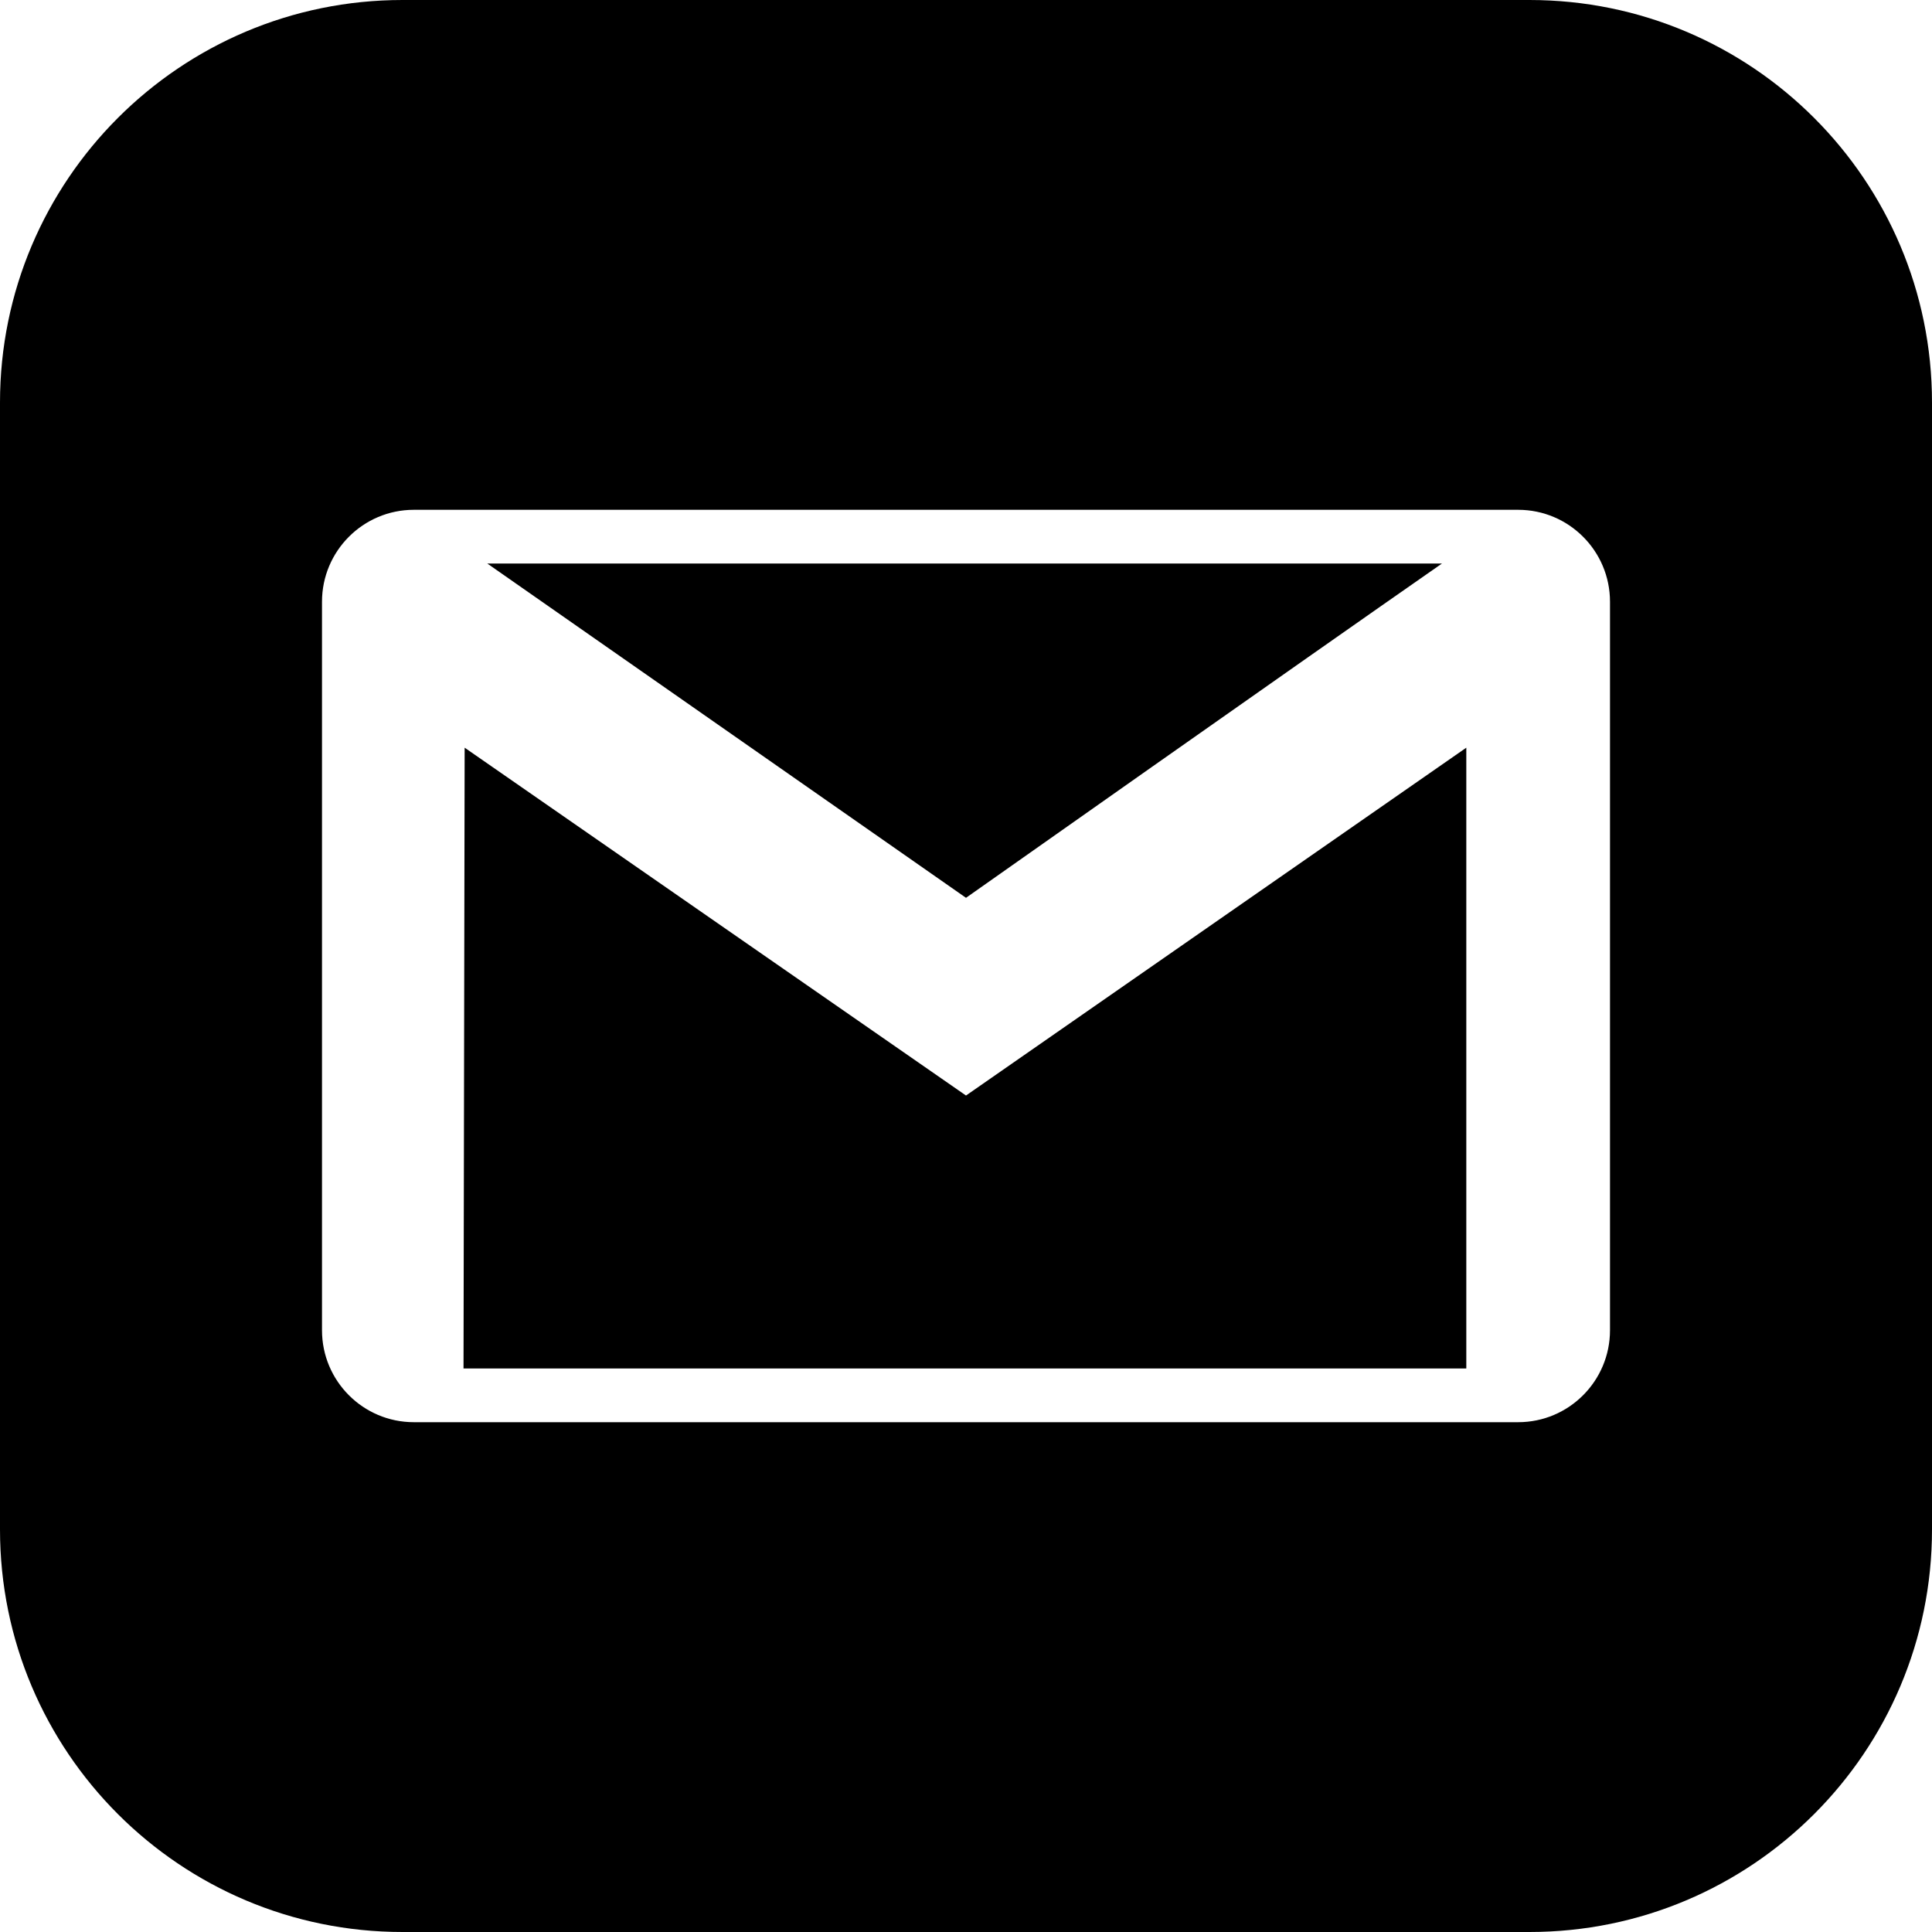
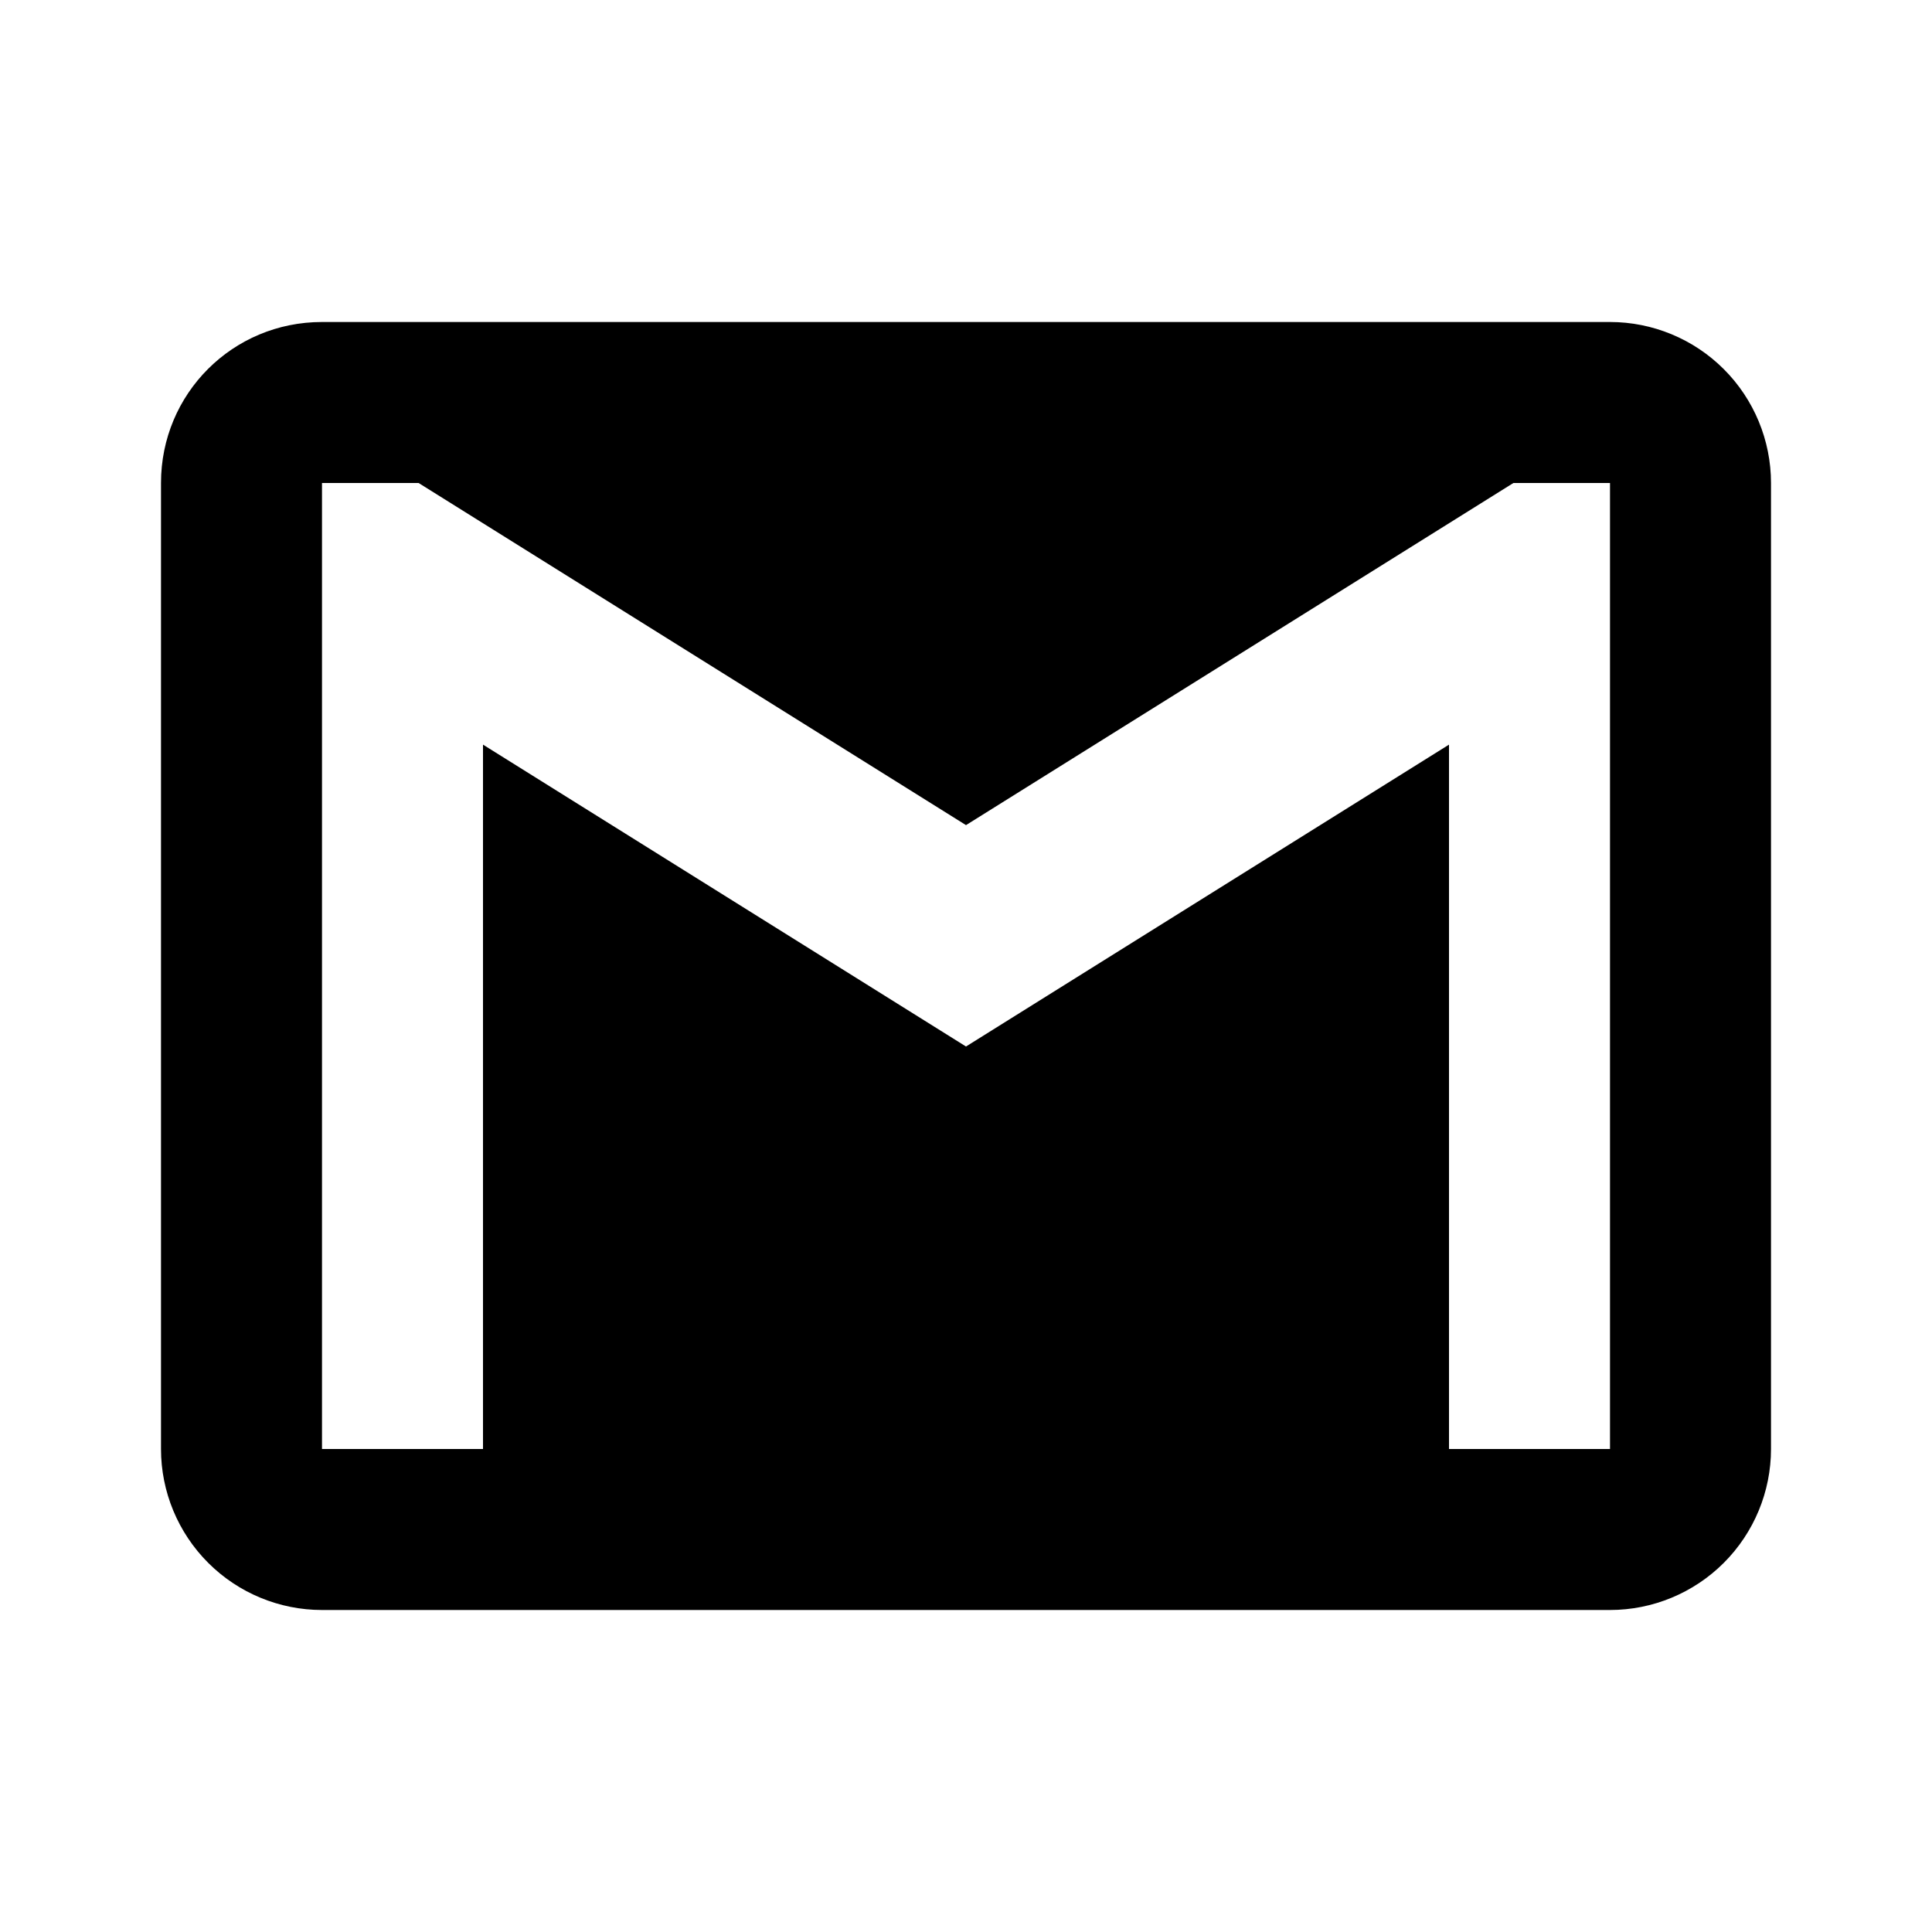
- <svg xmlns="http://www.w3.org/2000/svg" width="24" height="24" fill-rule="evenodd" clip-rule="evenodd">
-   <path d="M19 24h-14c-2.761 0-5-2.239-5-5v-14c0-2.761 2.239-5 5-5h14c2.762 0 5 2.239 5 5v14c0 2.761-2.238 5-5 5zm-.141-6.333c.63 0 1.141-.512 1.141-1.142v-9.05c0-.63-.511-1.142-1.141-1.142h-13.718c-.63 0-1.141.512-1.141 1.142v9.05c0 .63.511 1.142 1.141 1.142h13.718zm-6.859-4.058l-6.228-4.321-.014 7.712h12.457v-7.712l-6.215 4.321zm5.913-6.609c-1.745 1.215-5.913 4.153-5.913 4.153l-5.947-4.153h11.86z" />
+ <svg xmlns="http://www.w3.org/2000/svg" width="24" height="24" viewBox="0 0 24 24" fill="none">
+   <path d="M20 18H18V9.25L12 13L6 9.25V18H4V6H5.2L12 10.25L18.8 6H20M20 4H4C2.89 4 2 4.89 2 6V18C2 18.53 2.211 19.039 2.586 19.414C2.961 19.789 3.47 20 4 20H20C20.53 20 21.039 19.789 21.414 19.414C21.789 19.039 22 18.53 22 18V6C22 5.47 21.789 4.961 21.414 4.586C21.039 4.211 20.53 4 20 4Z" fill="black" />
</svg>
